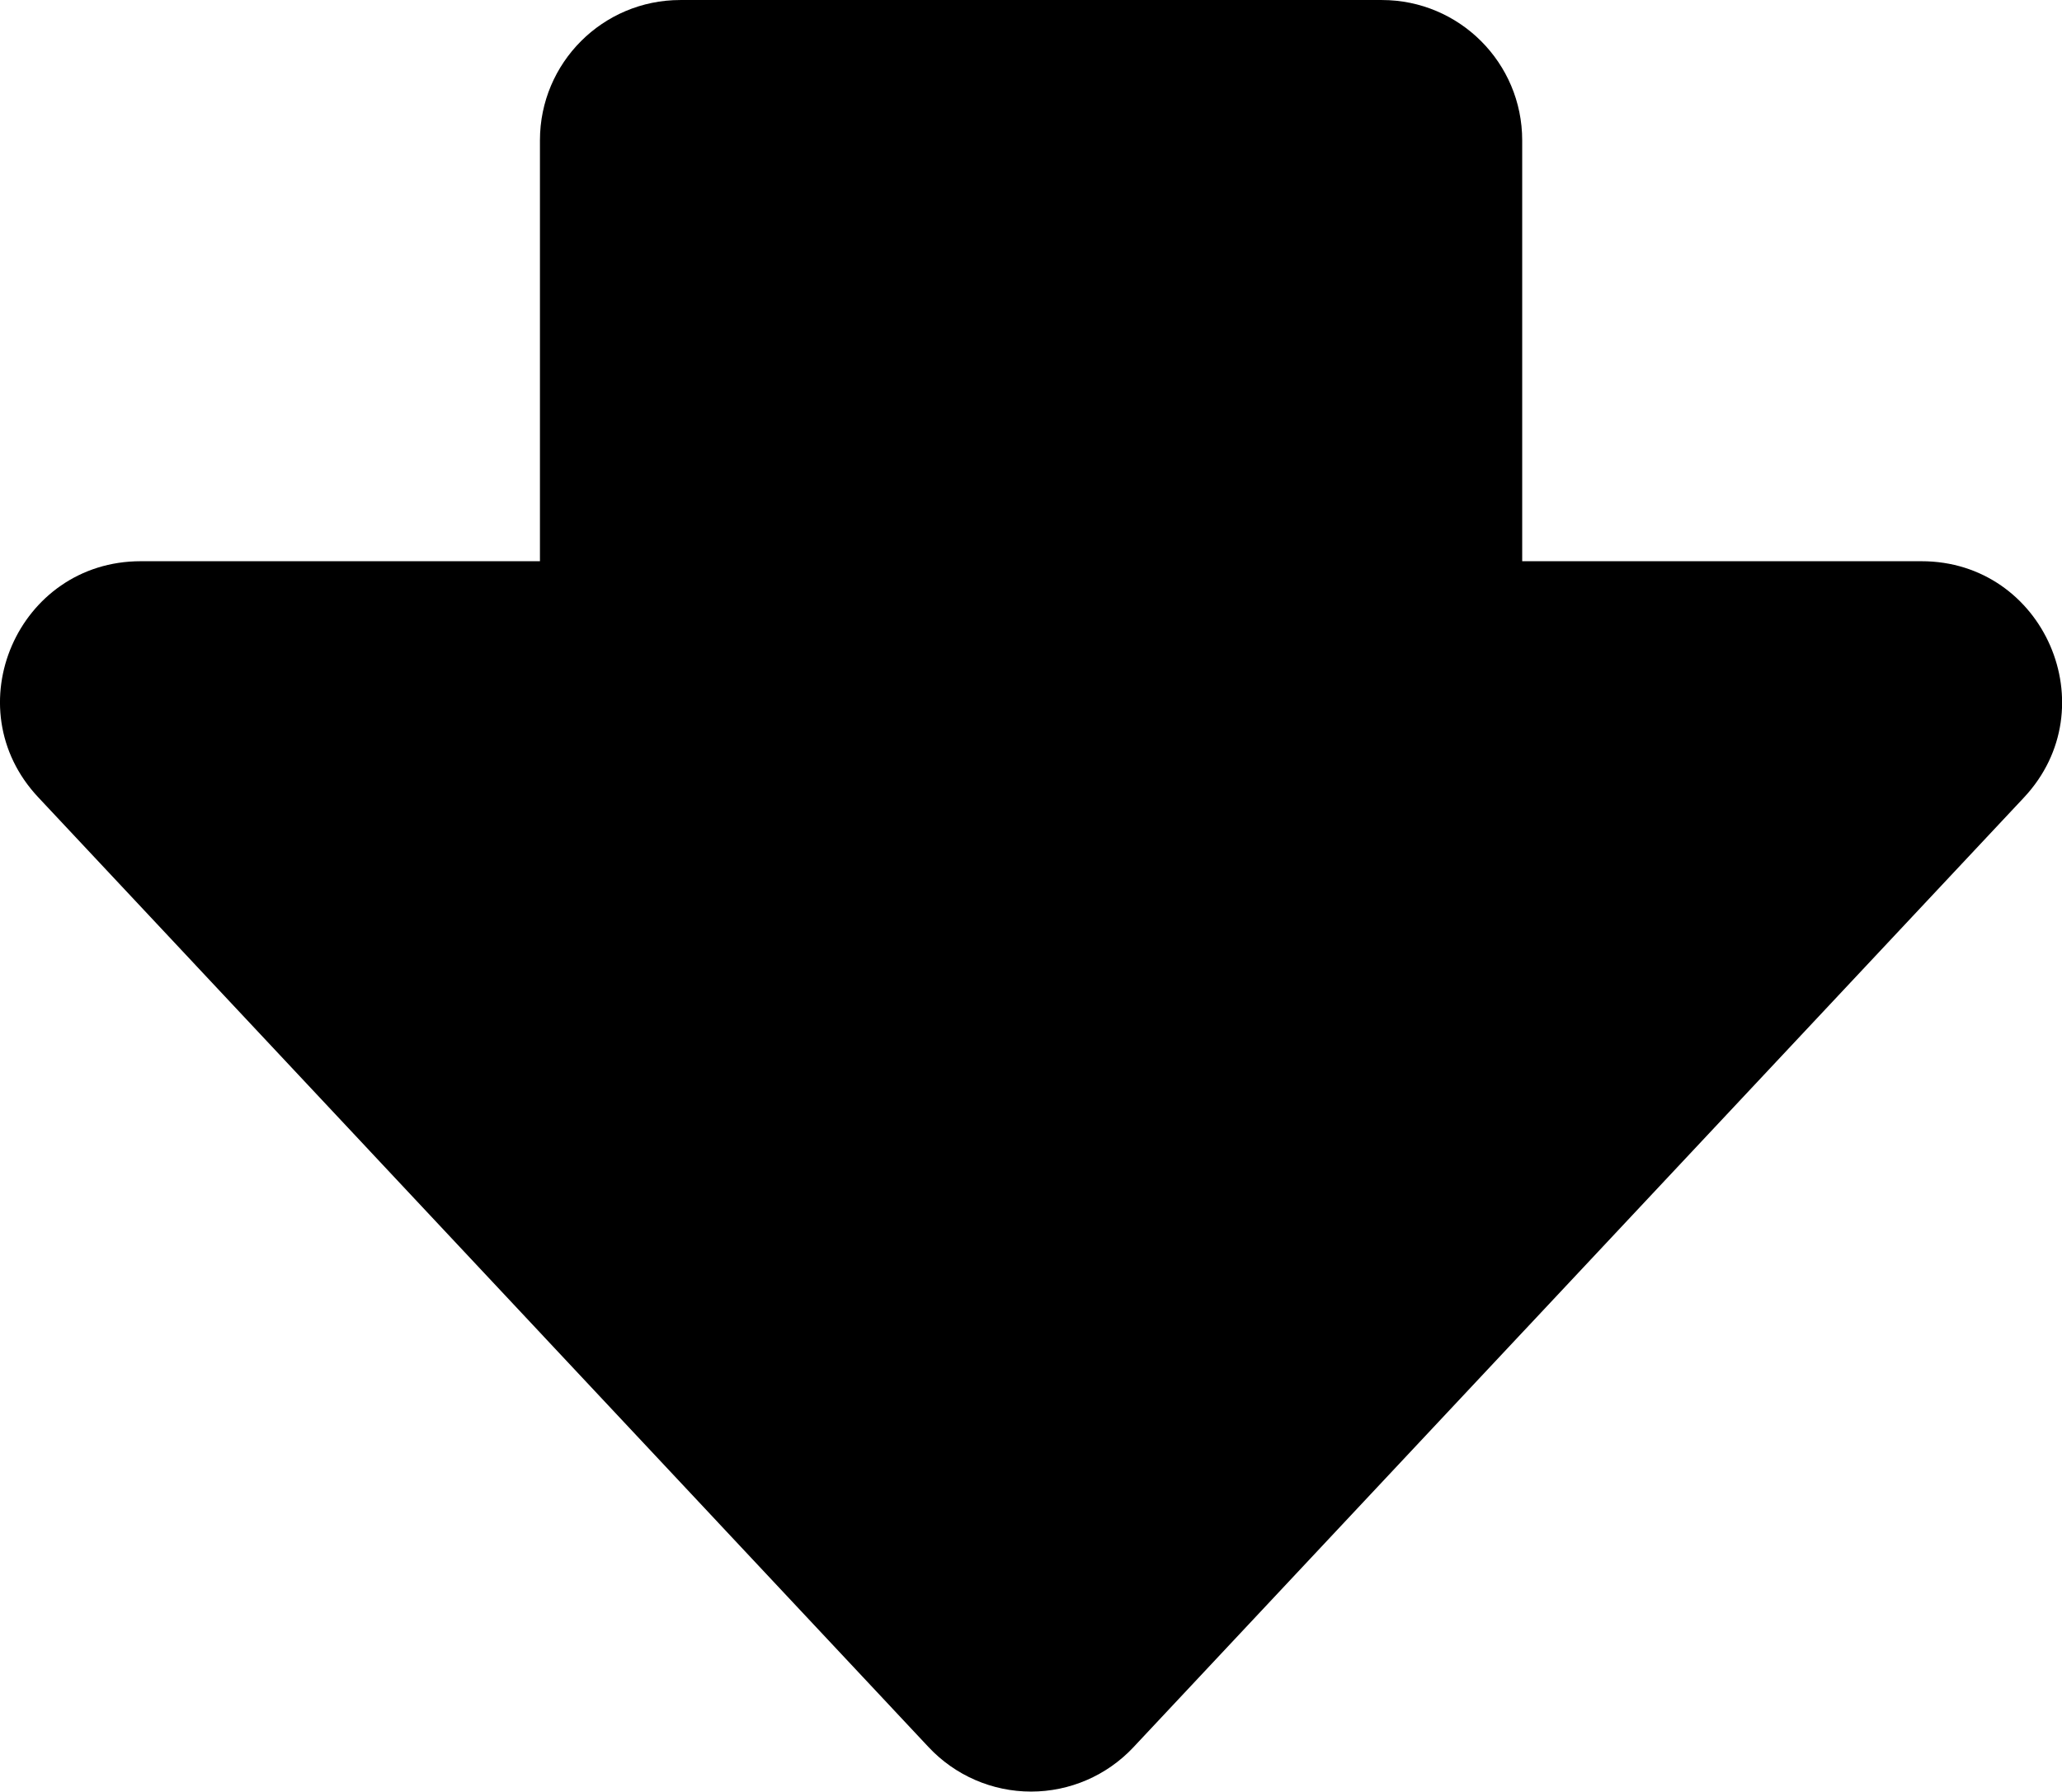
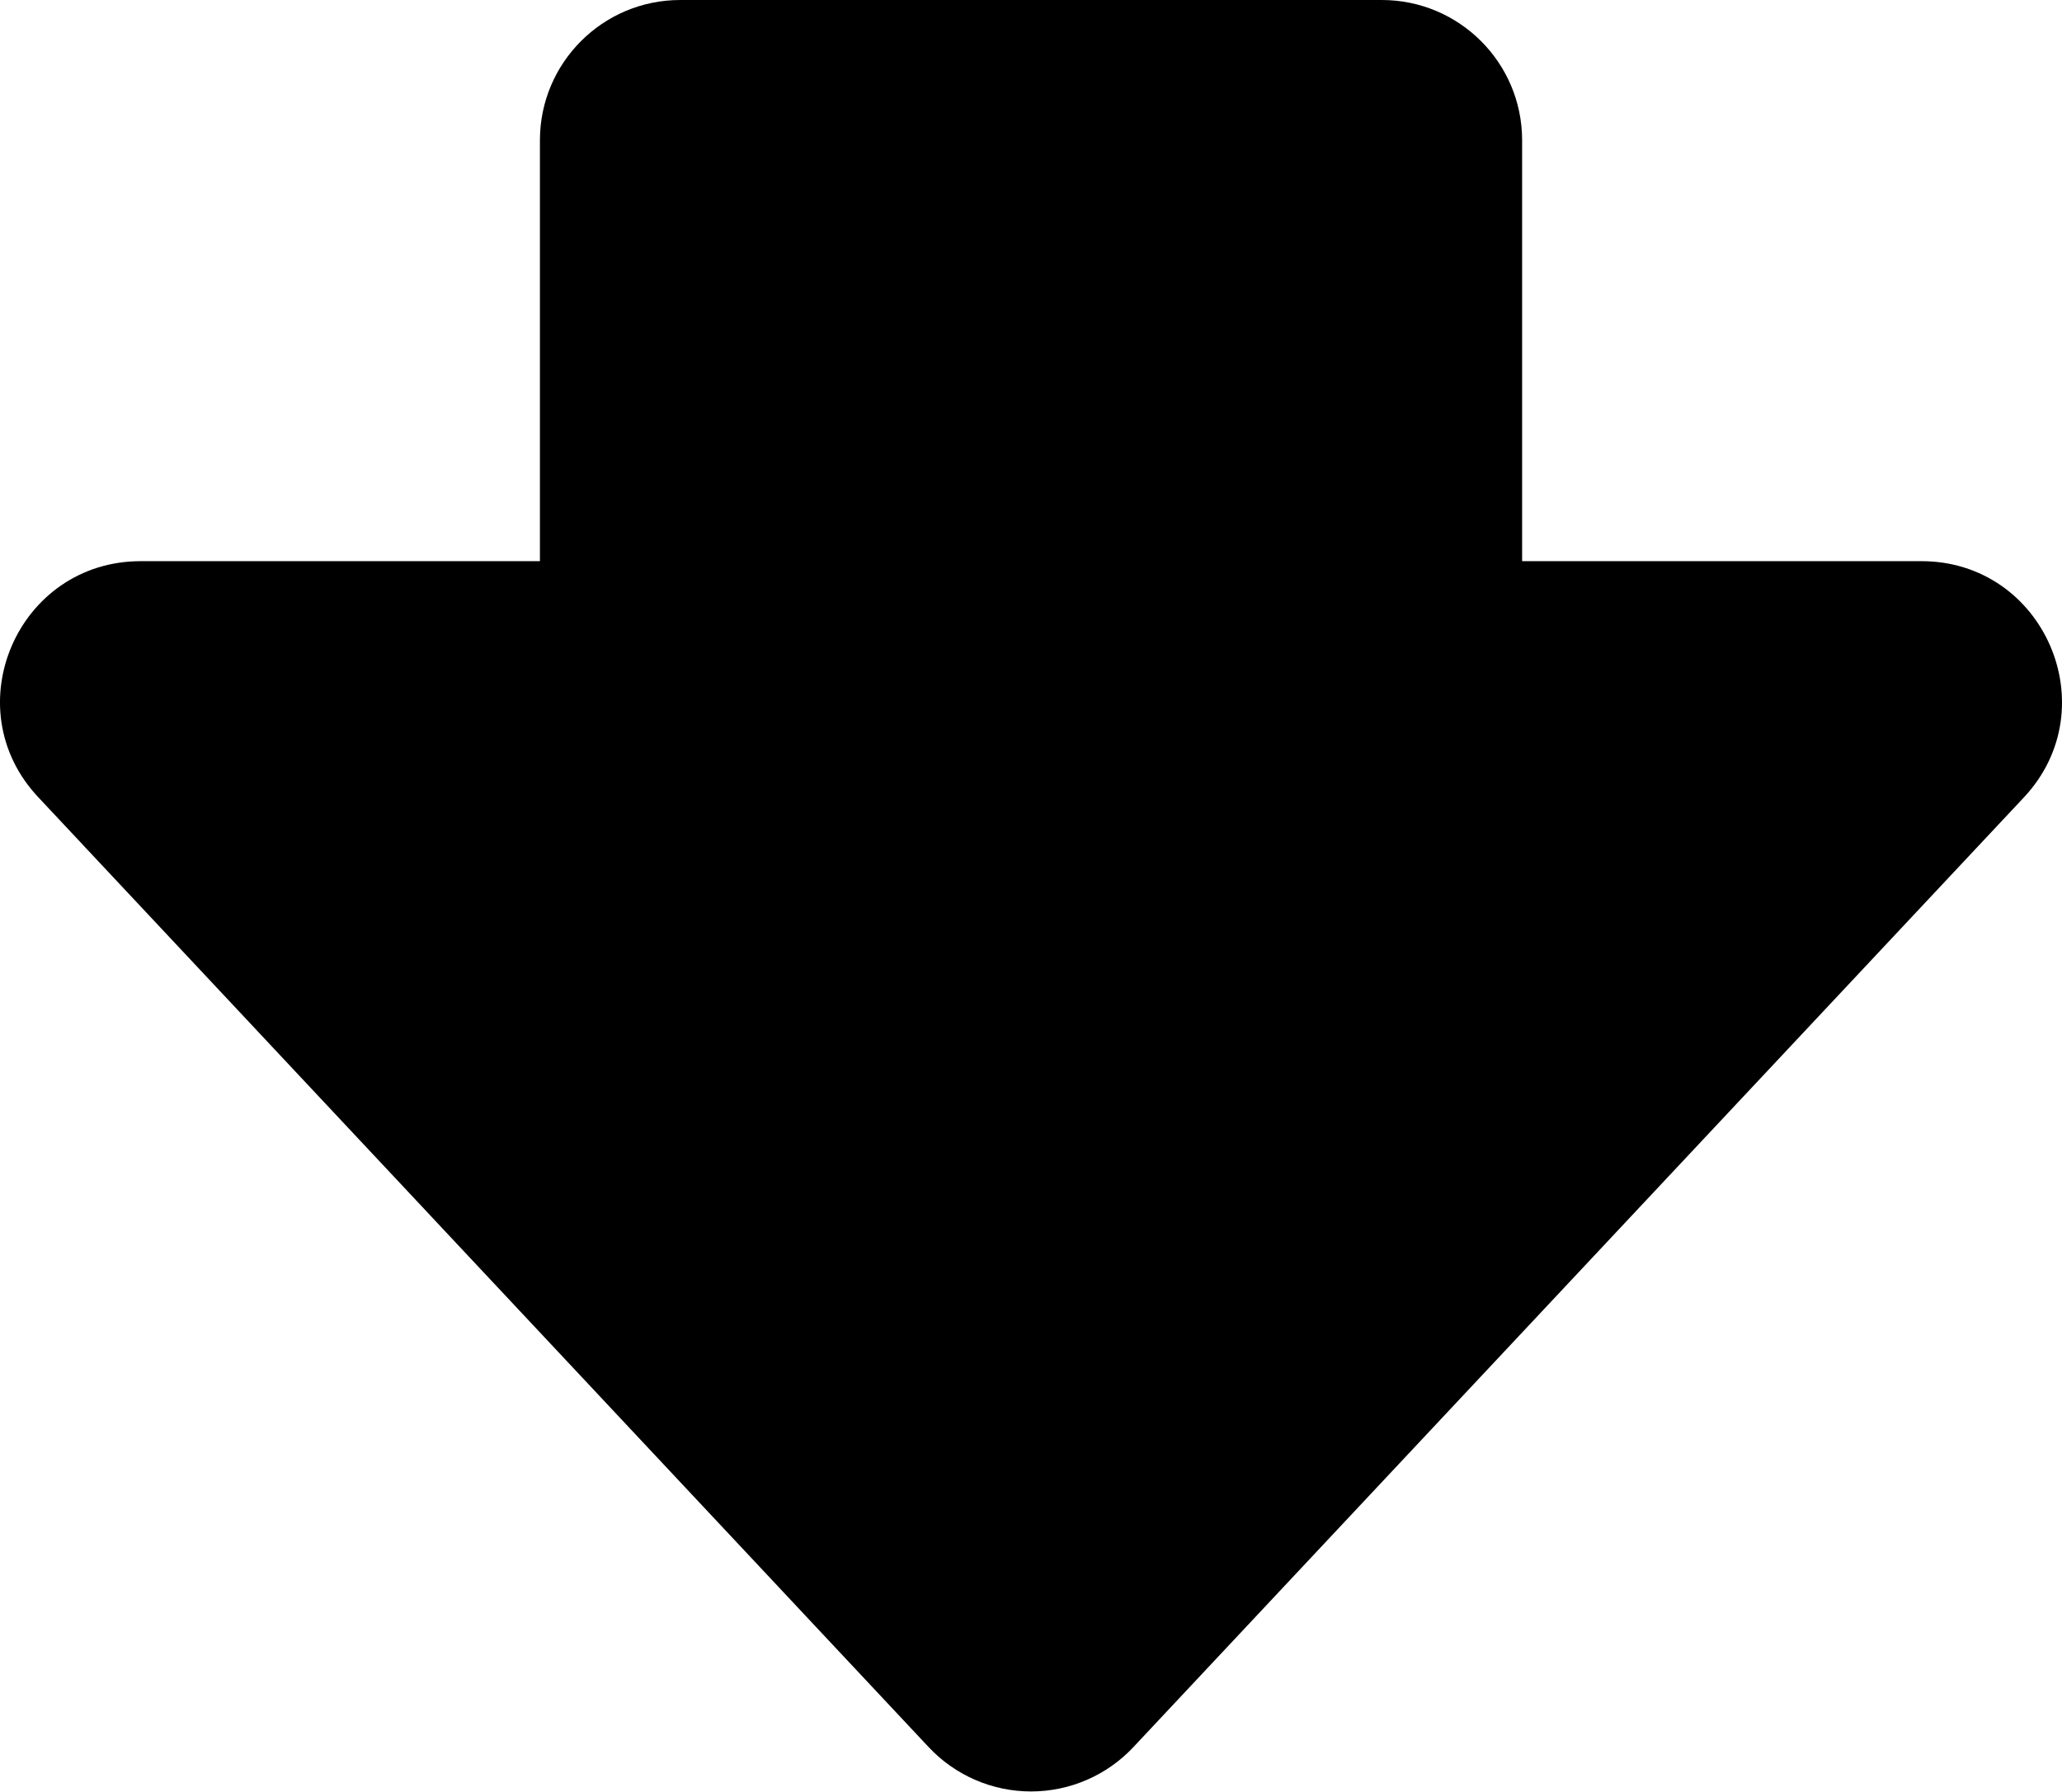
- <svg xmlns="http://www.w3.org/2000/svg" width="3.888mm" height="3.379mm" viewBox="0 0 3.888 3.379" version="1.1" id="svg1037">
+ <svg xmlns="http://www.w3.org/2000/svg" width="34.525mm" height="30mm" viewBox="0 0 34.525 30" version="1.1" id="svg1037">
  <defs id="defs1034" />
  <g id="layer1" transform="translate(-103.0095,-146.8107)">
-     <g style="fill:currentColor" id="g1172" transform="matrix(-0.2645833,0,0,-0.2645833,107.0703,150.6472)">
-       <path d="m 7.27,2.047 a 1,1 0 0 1 1.46,0 l 6.345,6.77 c 0.6,0.638 0.146,1.683 -0.73,1.683 H 11.5 v 3 a 1,1 0 0 1 -1,1 h -5 a 1,1 0 0 1 -1,-1 v -3 H 1.654 C 0.78,10.5 0.326,9.455 0.924,8.816 Z" id="path1163" />
+     <g style="fill:currentColor;stroke-width:0.113" id="g1172" transform="matrix(-2.349338,0,0,-2.349338,139.0671,180.8761)">
+       <path d="m 7.27,2.047 a 1,1 0 0 1 1.46,0 l 6.345,6.77 c 0.6,0.638 0.146,1.683 -0.73,1.683 H 11.5 v 3 a 1,1 0 0 1 -1,1 h -5 a 1,1 0 0 1 -1,-1 v -3 H 1.654 C 0.78,10.5 0.326,9.455 0.924,8.816 Z" id="path1163" style="stroke-width:0.113" />
    </g>
  </g>
</svg>
